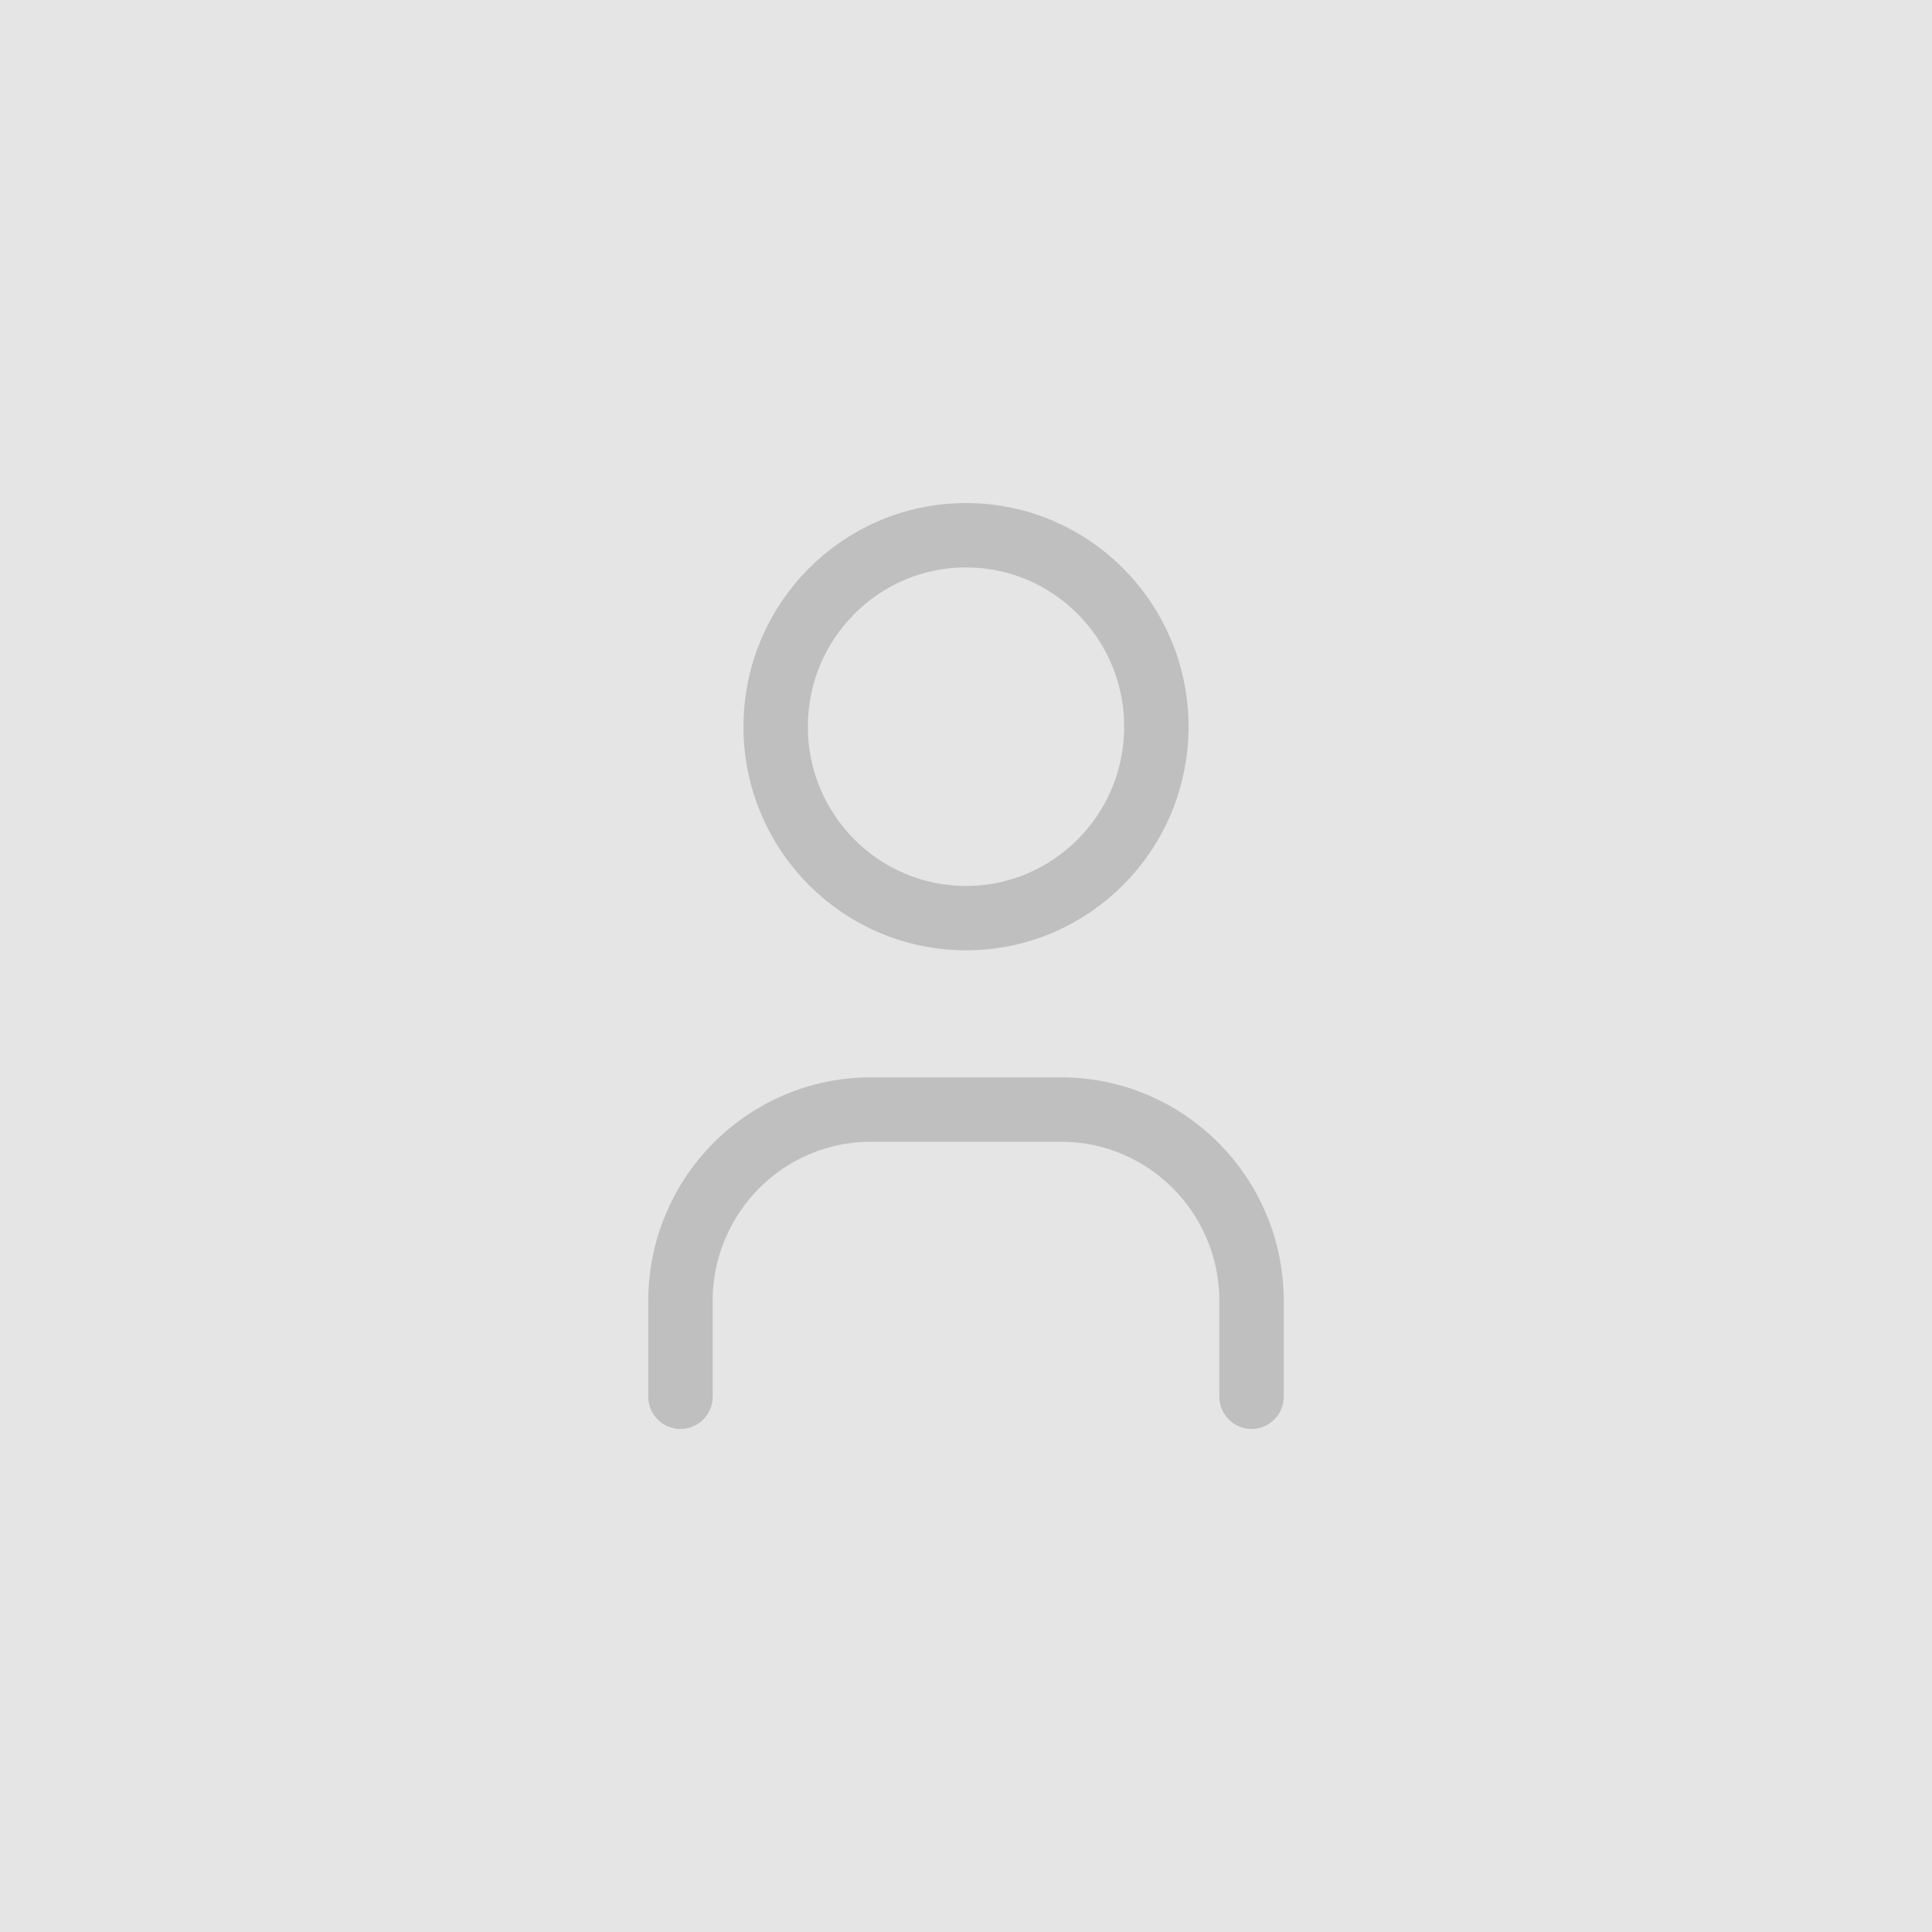
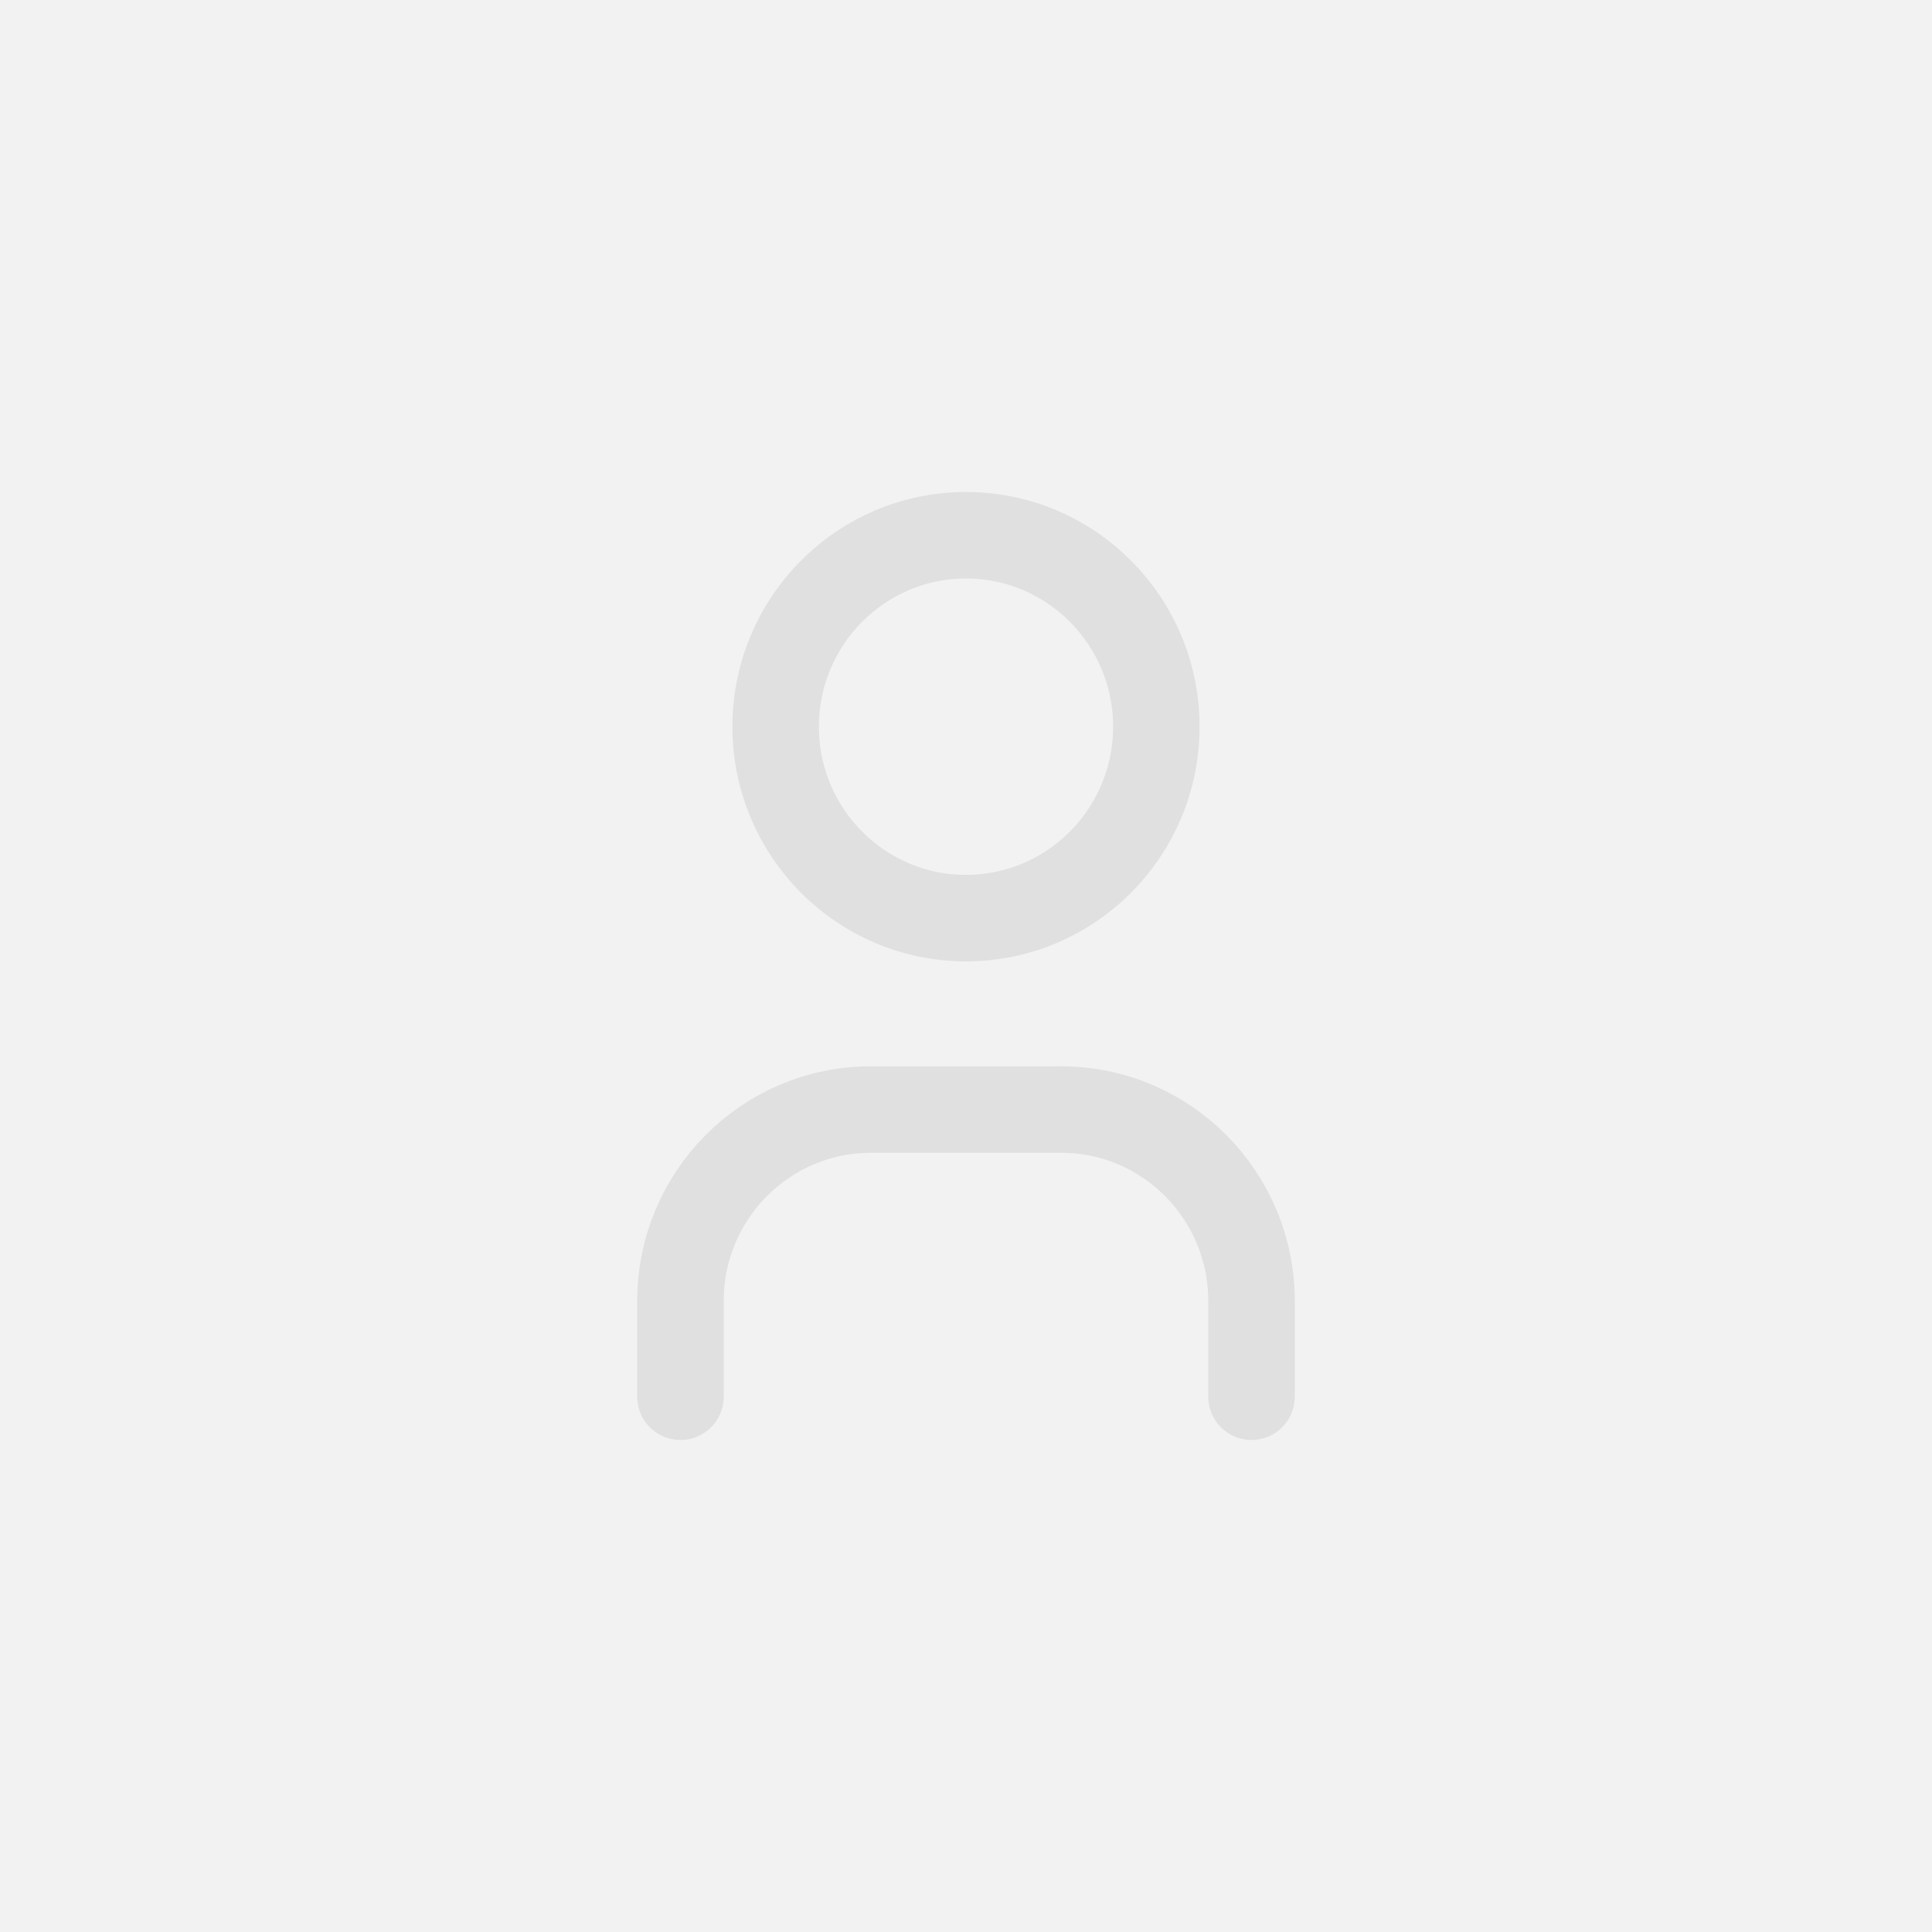
- <svg xmlns="http://www.w3.org/2000/svg" xml:space="preserve" width="79.375mm" height="79.375mm" version="1.1" style="shape-rendering:geometricPrecision; text-rendering:geometricPrecision; image-rendering:optimizeQuality; fill-rule:evenodd; clip-rule:evenodd" viewBox="0 0 1848.71 1848.71">
+ <svg xmlns="http://www.w3.org/2000/svg" xml:space="preserve" width="59.108mm" height="59.108mm" version="1.1" style="shape-rendering:geometricPrecision; text-rendering:geometricPrecision; image-rendering:optimizeQuality; fill-rule:evenodd; clip-rule:evenodd" viewBox="0 0 1191.69 1191.69">
  <defs>
    <style type="text/css">
   
-     .str0 {stroke:#999999;stroke-width:61.62;stroke-linecap:round;stroke-linejoin:round;stroke-miterlimit:22.926;stroke-opacity:0.502}
+     .str0 {stroke:#999999;stroke-width:53.34;stroke-linecap:round;stroke-linejoin:round;stroke-miterlimit:22.926;stroke-opacity:0.2}
    .fil1 {fill:none}
-     .fil0 {fill:gray;fill-opacity:0.2}
+     .fil0 {fill:gray;fill-opacity:0.102}
   
  </style>
  </defs>
  <g id="Layer_x0020_1">
-     <g id="_2318681820912">
-       <polygon class="fil0" points="-0,0 1848.71,0 1848.71,1848.71 -0,1848.71 " />
-       <path class="fil1 str0" d="M742.21 695.36c0.02,101.16 81.58,183.18 182.15,183.18 100.58,0 182.14,-82.03 182.14,-183.18 0,-101.15 -81.56,-183.18 -182.14,-183.18 -100.56,0 -182.13,82.03 -182.13,183.18m-91.1 641.17l0 -91.6c0.02,-101.17 81.58,-183.2 182.16,-183.2l182.15 0.02c100.58,-0.02 182.14,82.01 182.14,183.17l0 91.6" />
+     <g id="_1710627264640">
+       <polygon class="fil0" points="-0,0 1191.69,0 1191.69,1191.69 -0,1191.69 " />
+       <path class="fil1 str0" d="M478.43 448.23c0.01,65.21 52.59,118.08 117.41,118.08 64.83,0 117.41,-52.88 117.41,-118.08 0,-65.2 -52.57,-118.08 -117.41,-118.08 -64.82,0 -117.4,52.88 -117.4,118.08m-58.72 413.3l0 -59.05c0.01,-65.22 52.59,-118.09 117.42,-118.09l117.41 0.01c64.83,-0.01 117.41,52.86 117.41,118.07l0 59.05" />
    </g>
  </g>
</svg>
